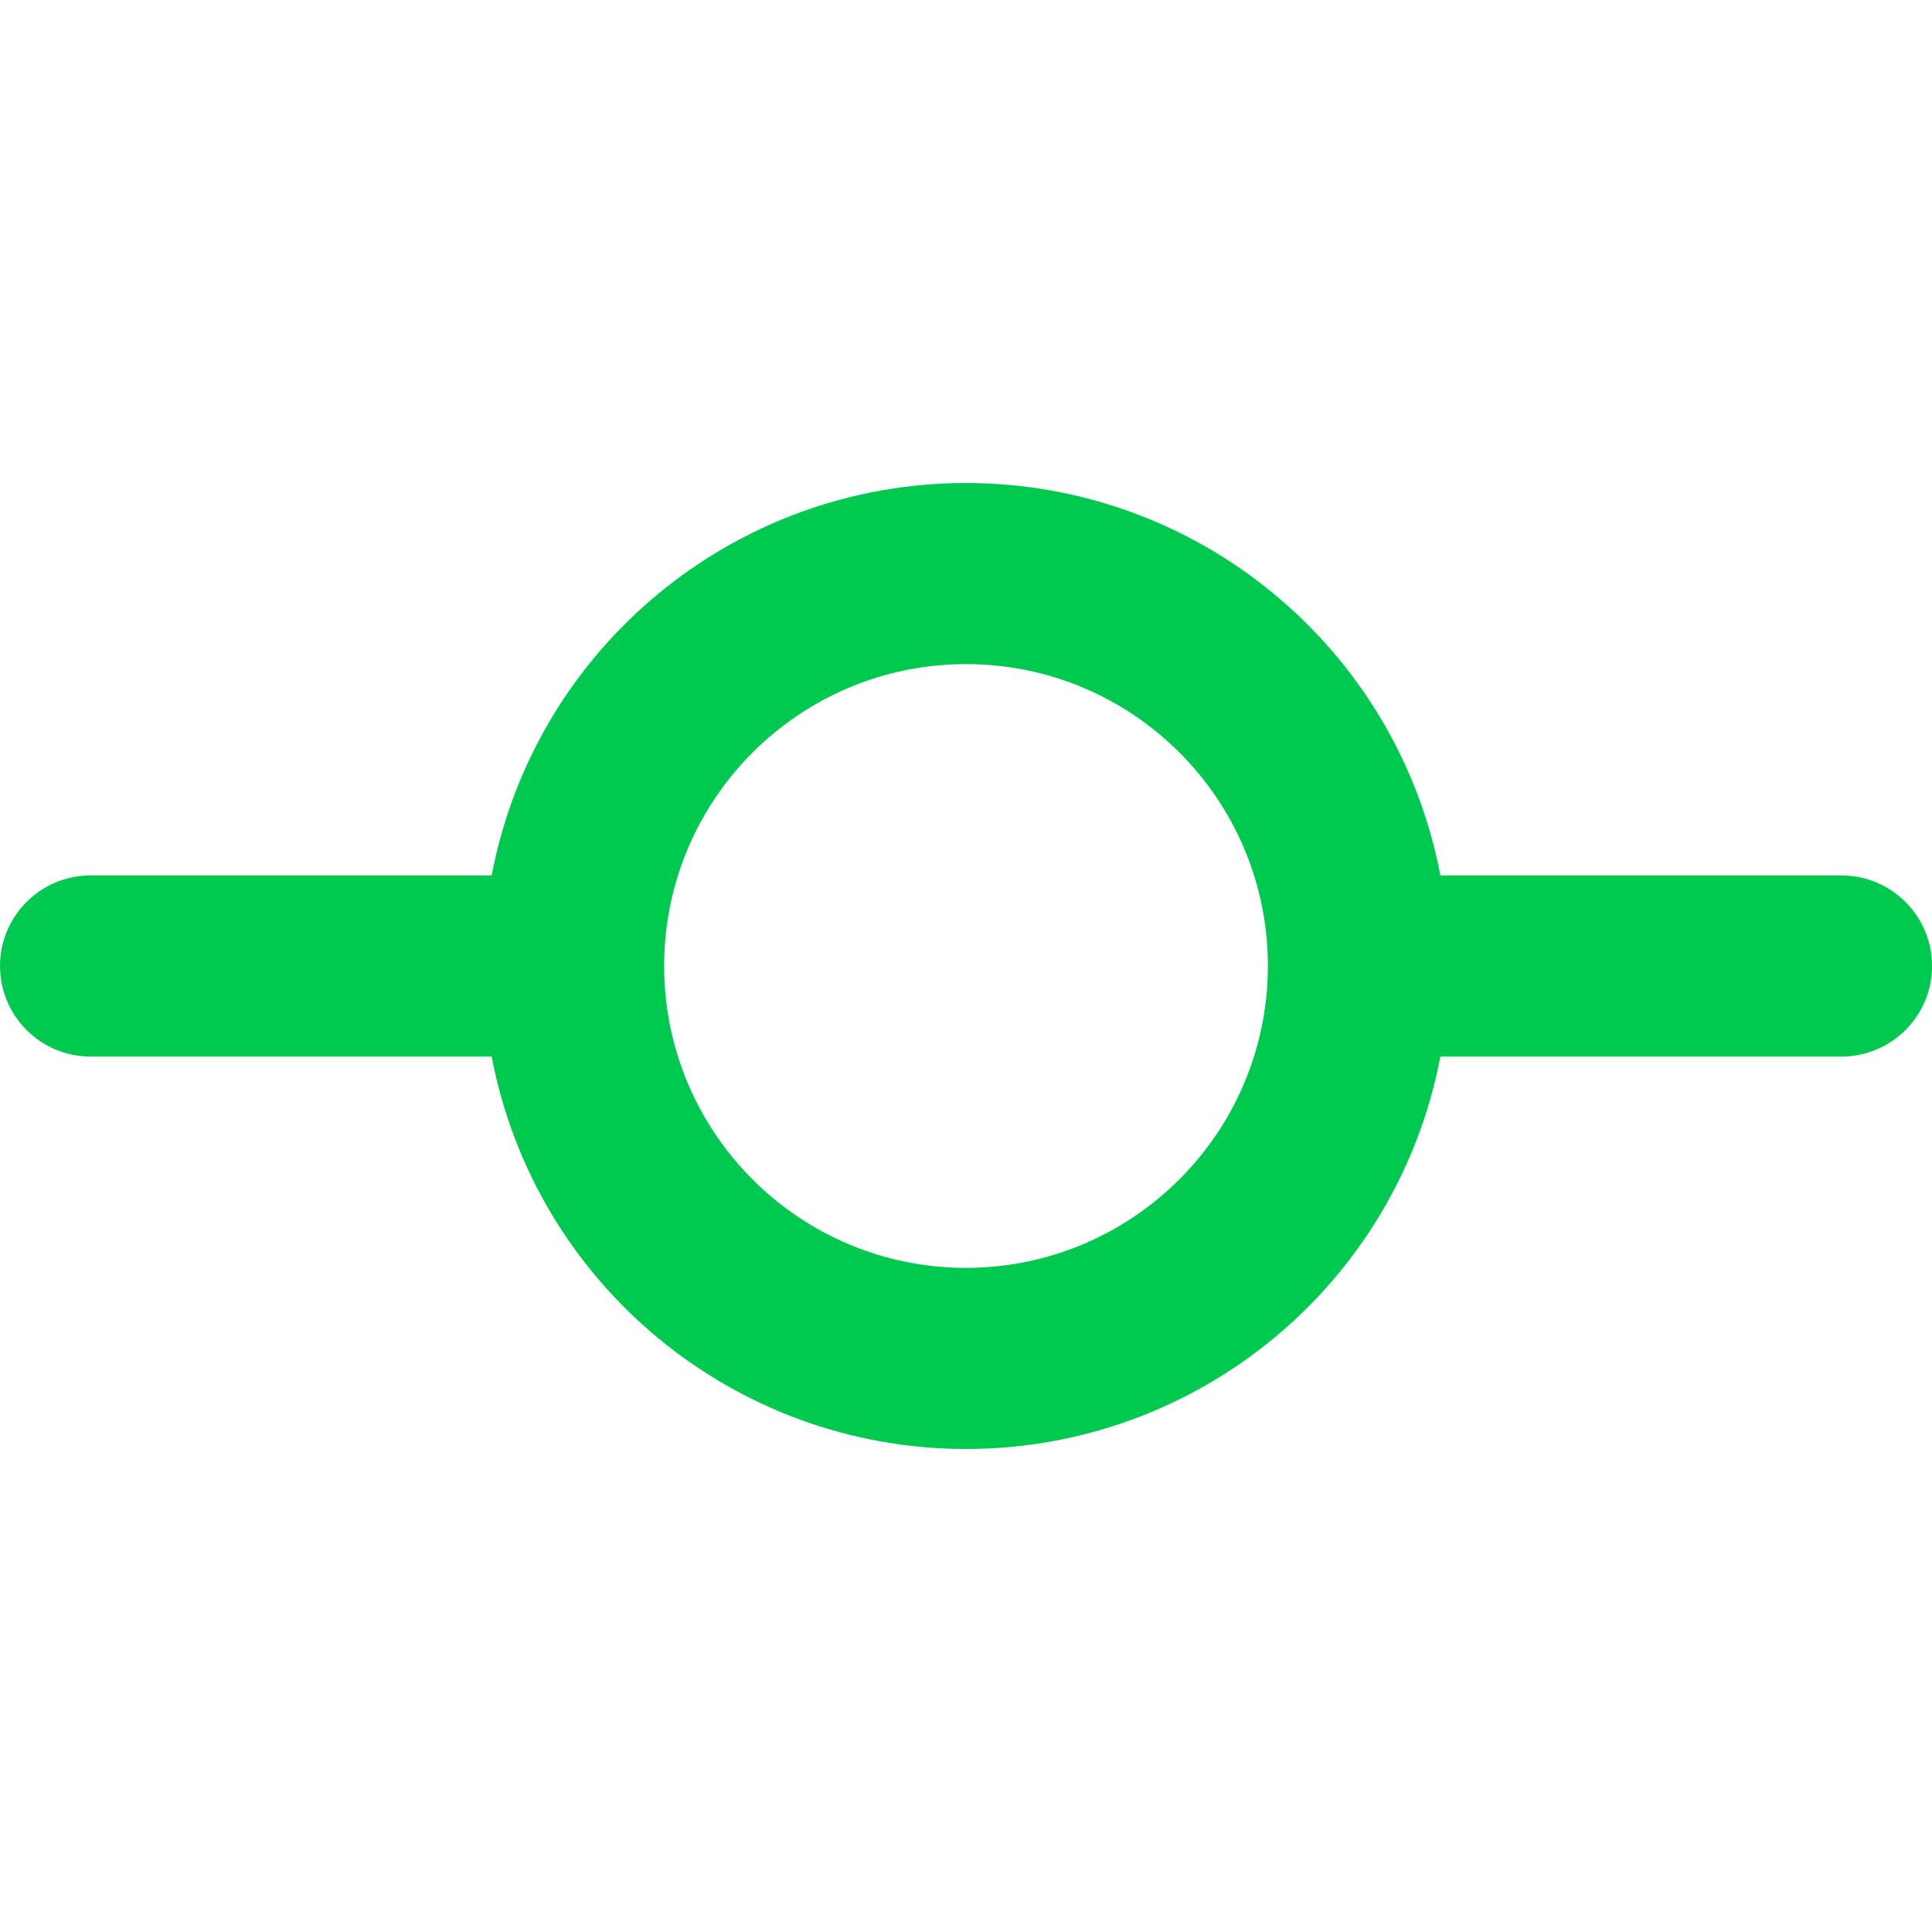
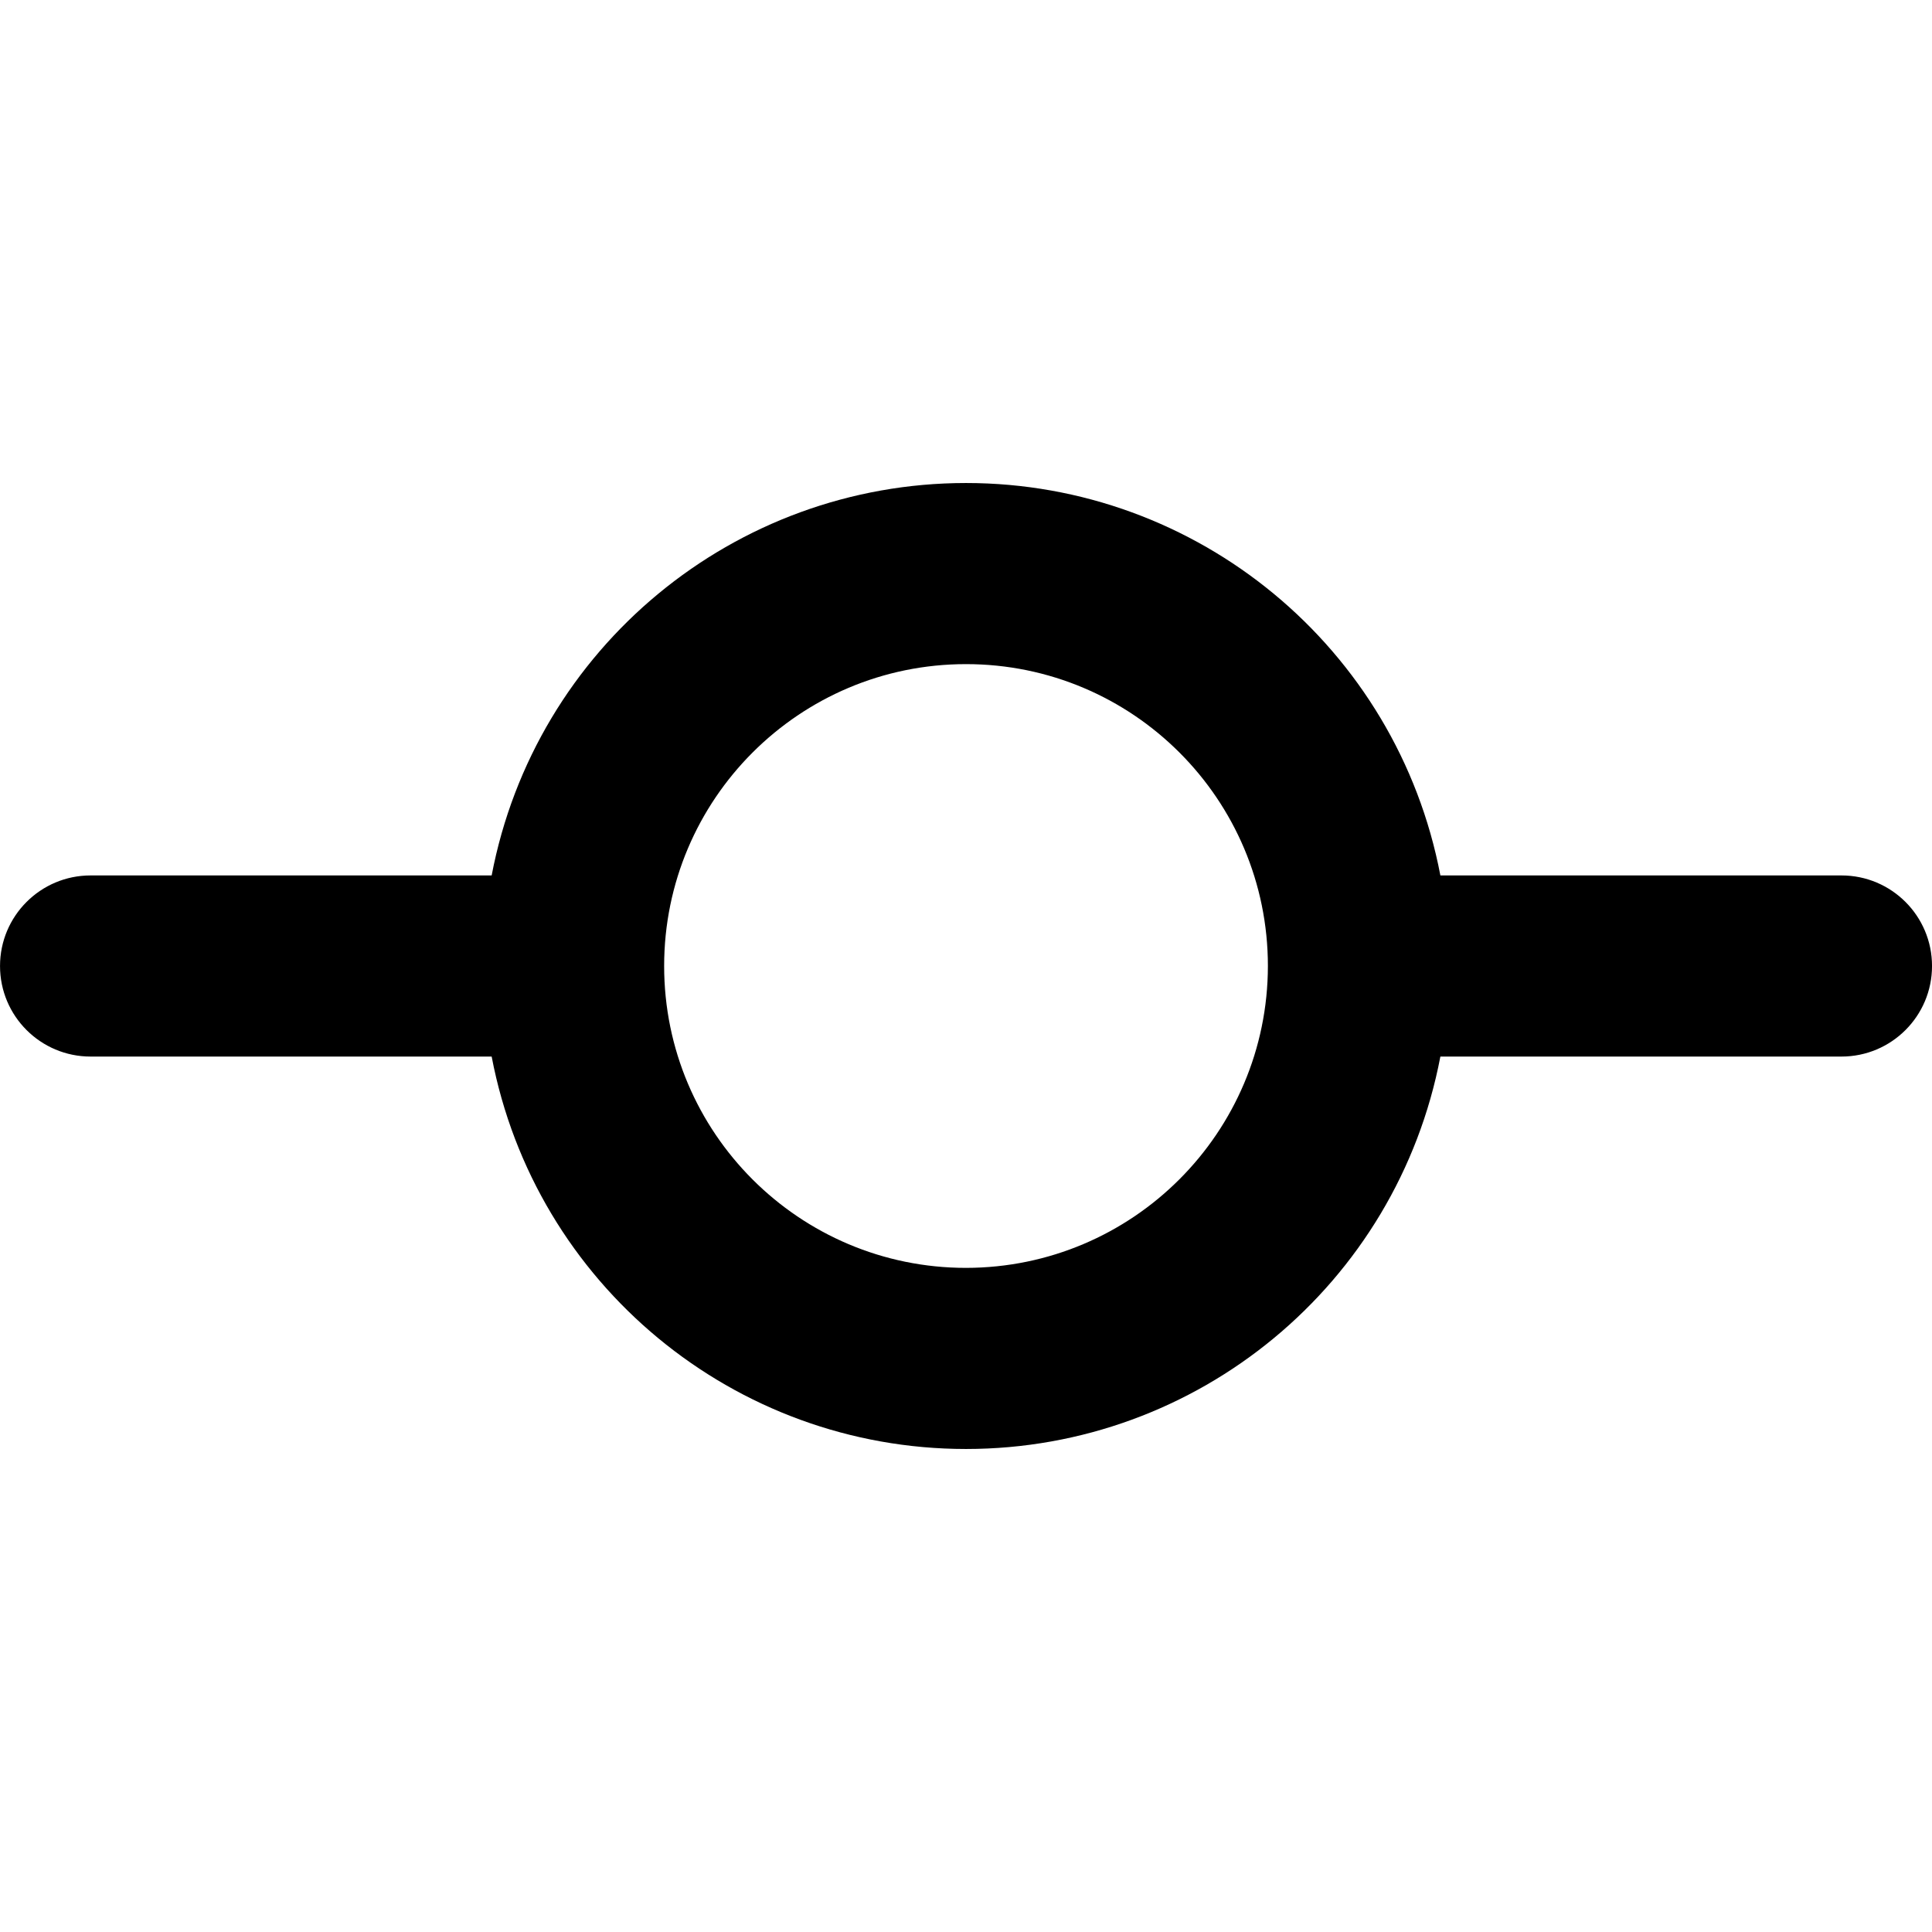
- <svg xmlns="http://www.w3.org/2000/svg" fill="#00C950" width="800px" height="800px" viewBox="0 0 256 256" id="Flat">
+ <svg xmlns="http://www.w3.org/2000/svg" fill="#000000" width="800px" height="800px" viewBox="0 0 256 256" id="Flat">
  <path d="M244.003,116H190.858a63.989,63.989,0,0,0-125.711,0H12.003a12,12,0,1,0,0,24H65.147a63.989,63.989,0,0,0,125.711,0h53.145a12,12,0,0,0,0-24Zm-116,52a40,40,0,1,1,40-40A40.046,40.046,0,0,1,128.003,168Z" />
</svg>
